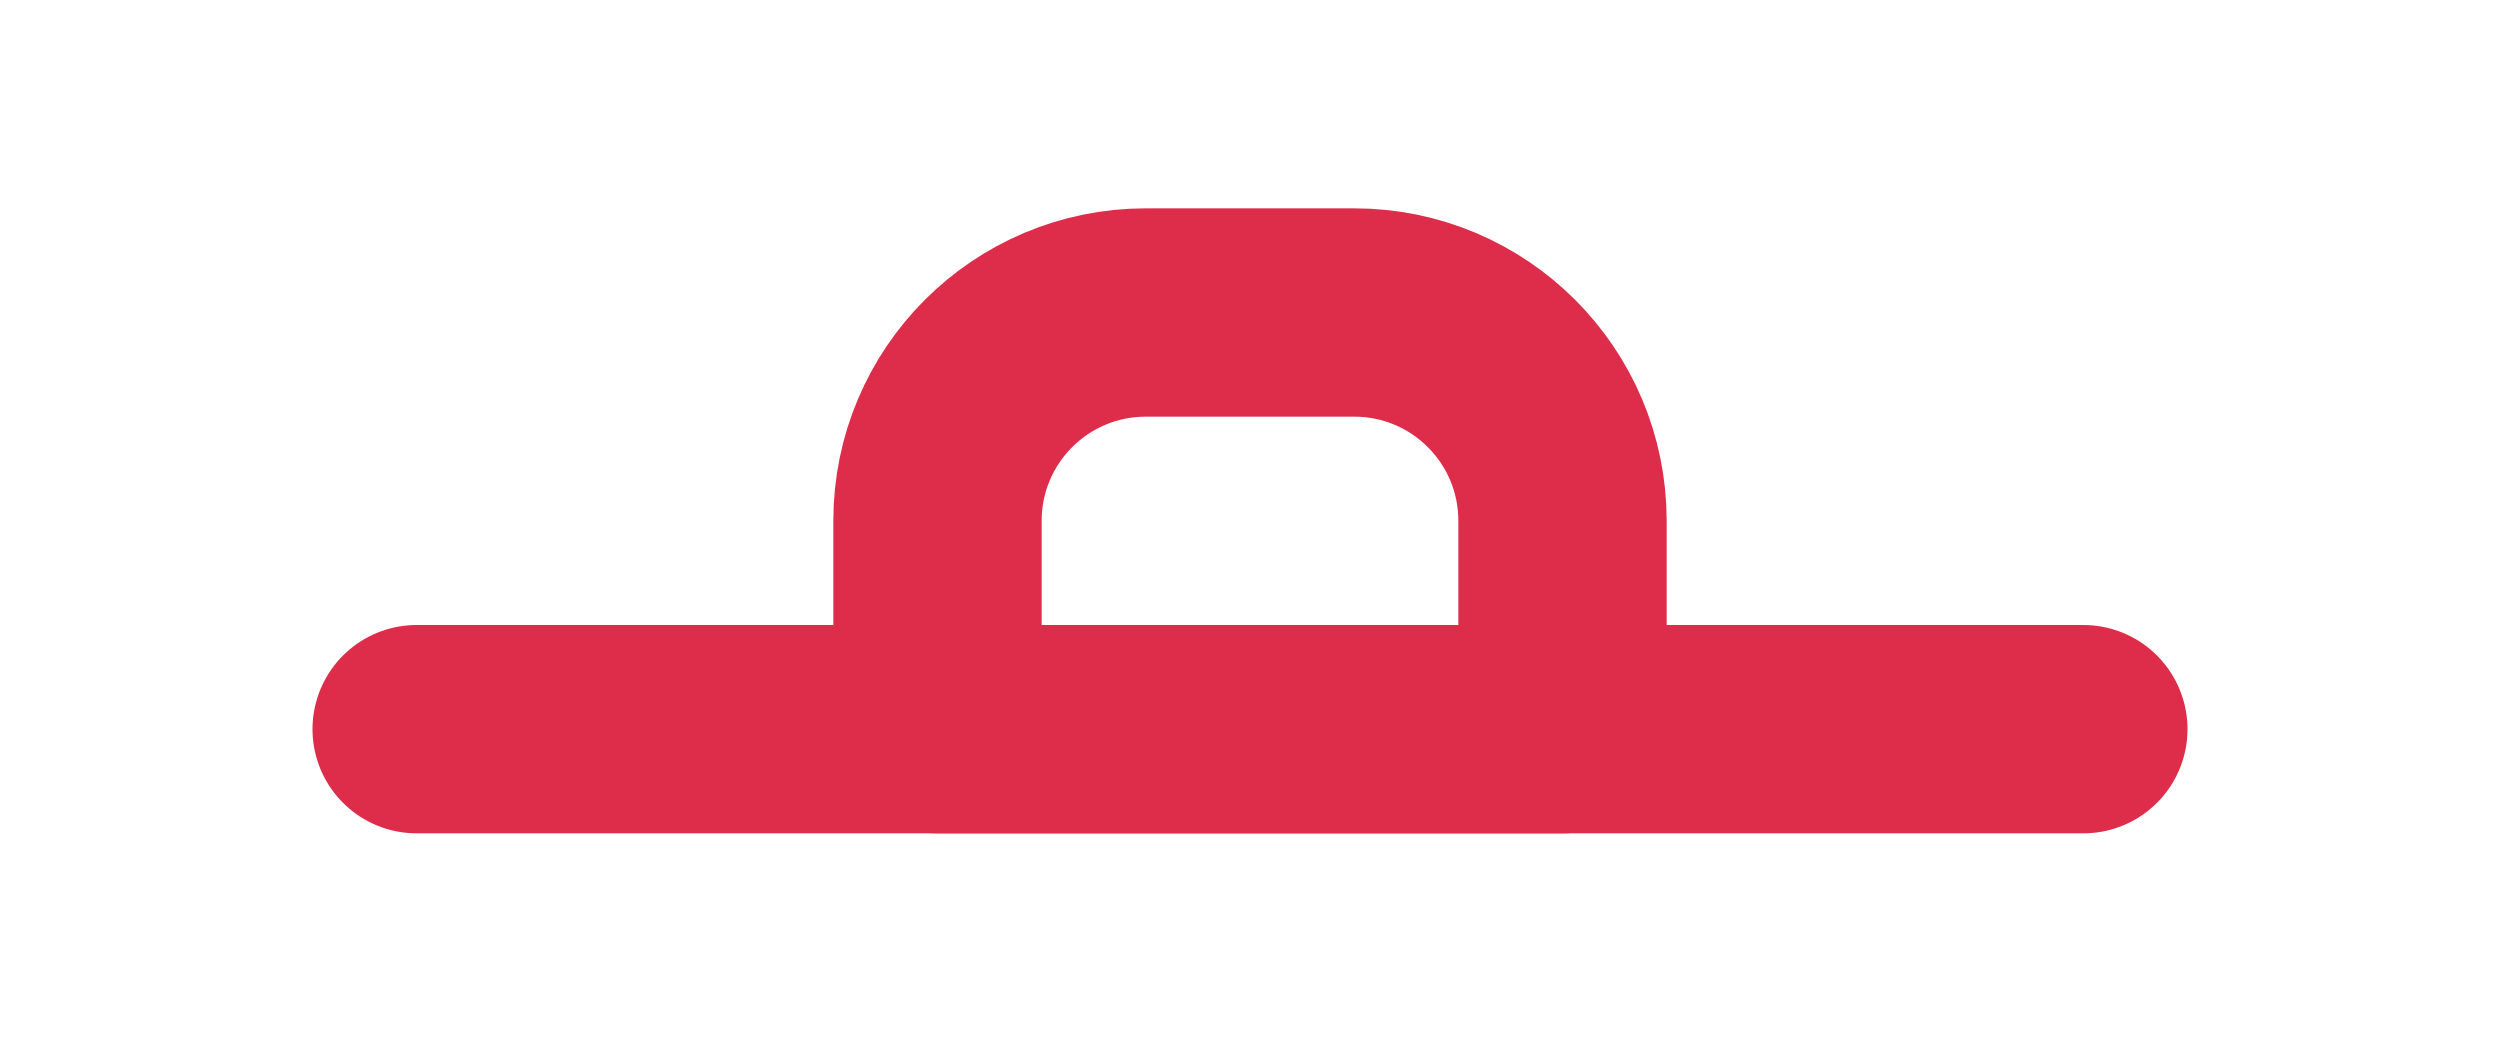
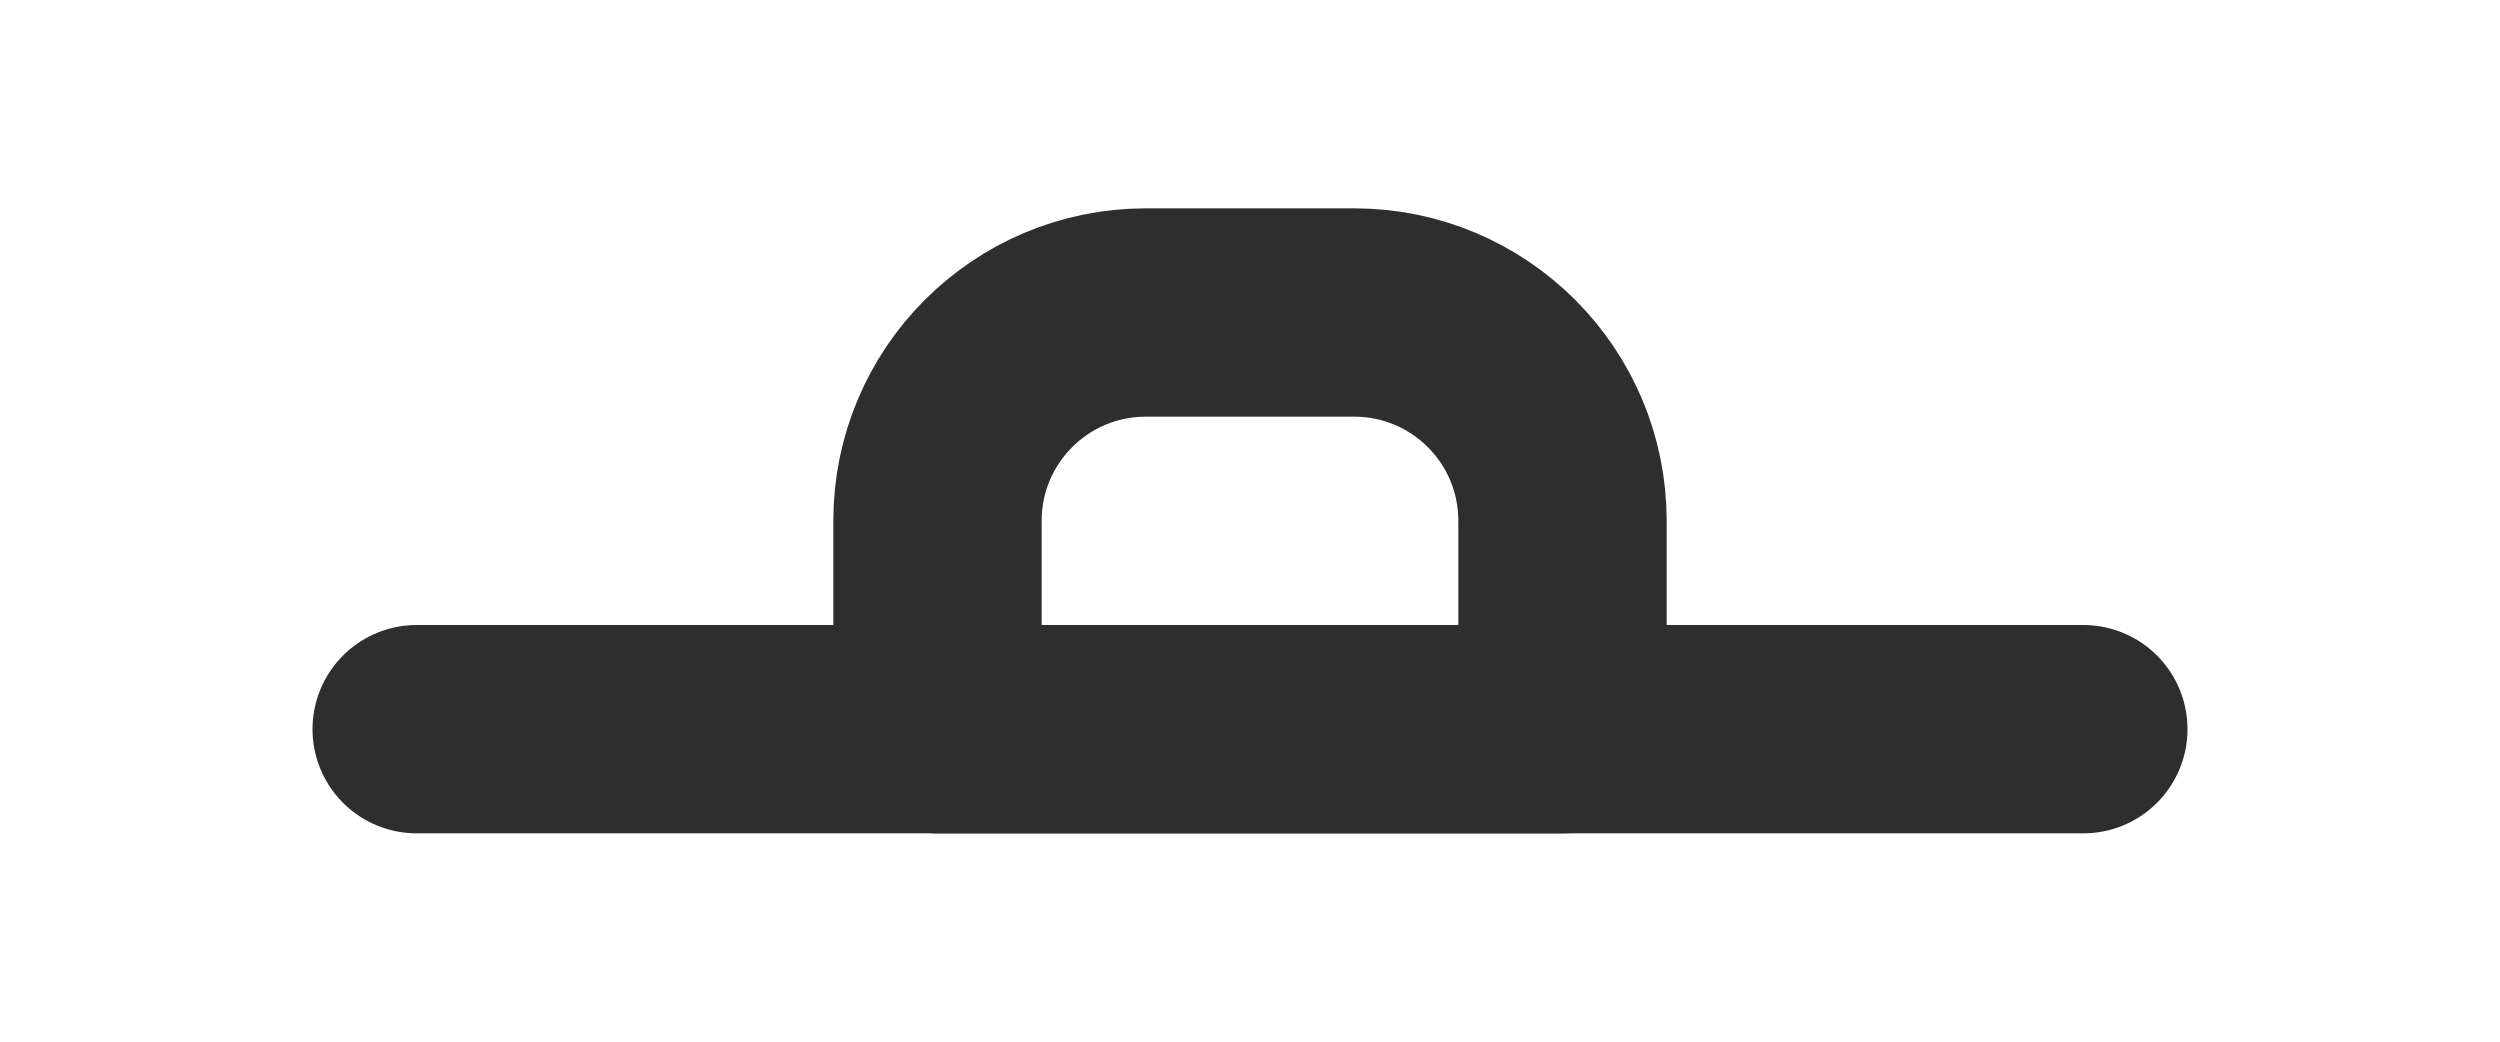
<svg xmlns="http://www.w3.org/2000/svg" width="800px" height="" viewBox="0 0 24 10" fill="none">
-   <path d="M4 7H20" stroke="#dd2d4a" stroke-width="2" stroke-linecap="round" stroke-linejoin="round" />
-   <path d="M9 5C9 3.895 9.895 3 11 3H13C14.105 3 15 3.895 15 5V7H9V5Z" stroke="#dd2d4a" stroke-width="2" stroke-linecap="round" stroke-linejoin="round" />
+   <path d="M4 7H20" stroke="#2e2e2e" stroke-width="2" stroke-linecap="round" stroke-linejoin="round" />
+   <path d="M9 5C9 3.895 9.895 3 11 3H13C14.105 3 15 3.895 15 5V7H9V5Z" stroke="#2e2e2e" stroke-width="2" stroke-linecap="round" stroke-linejoin="round" />
</svg>
